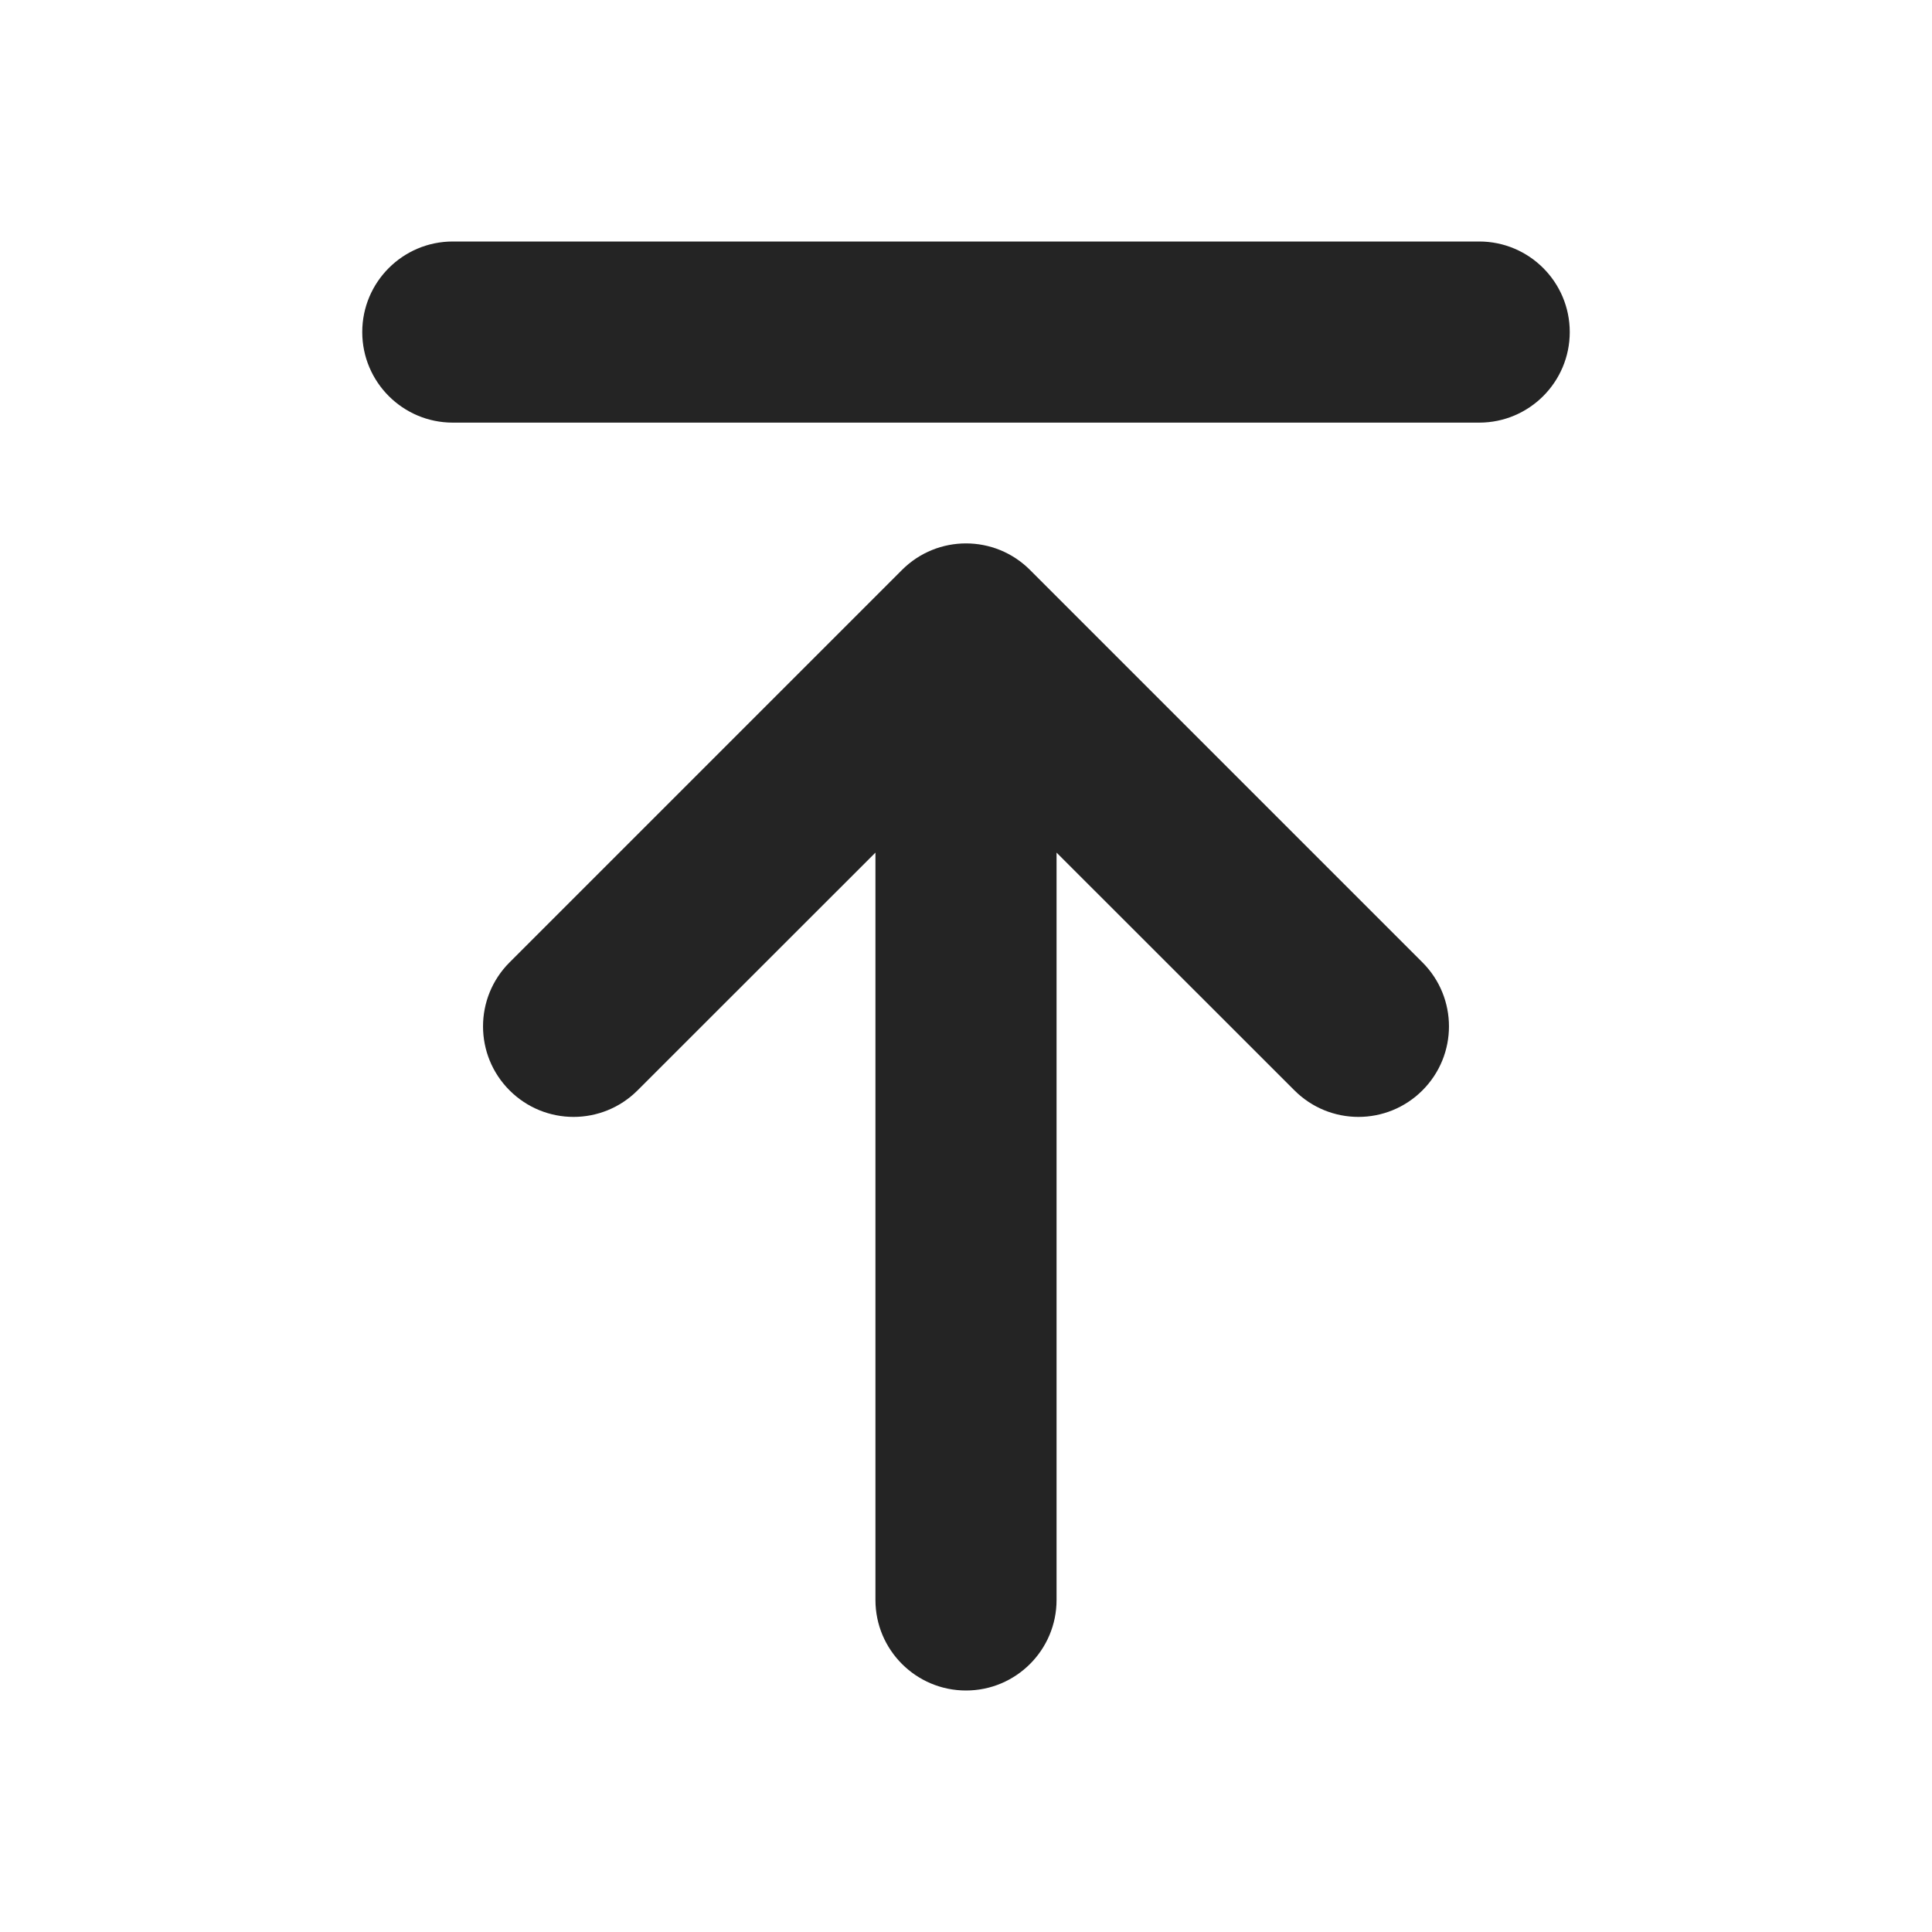
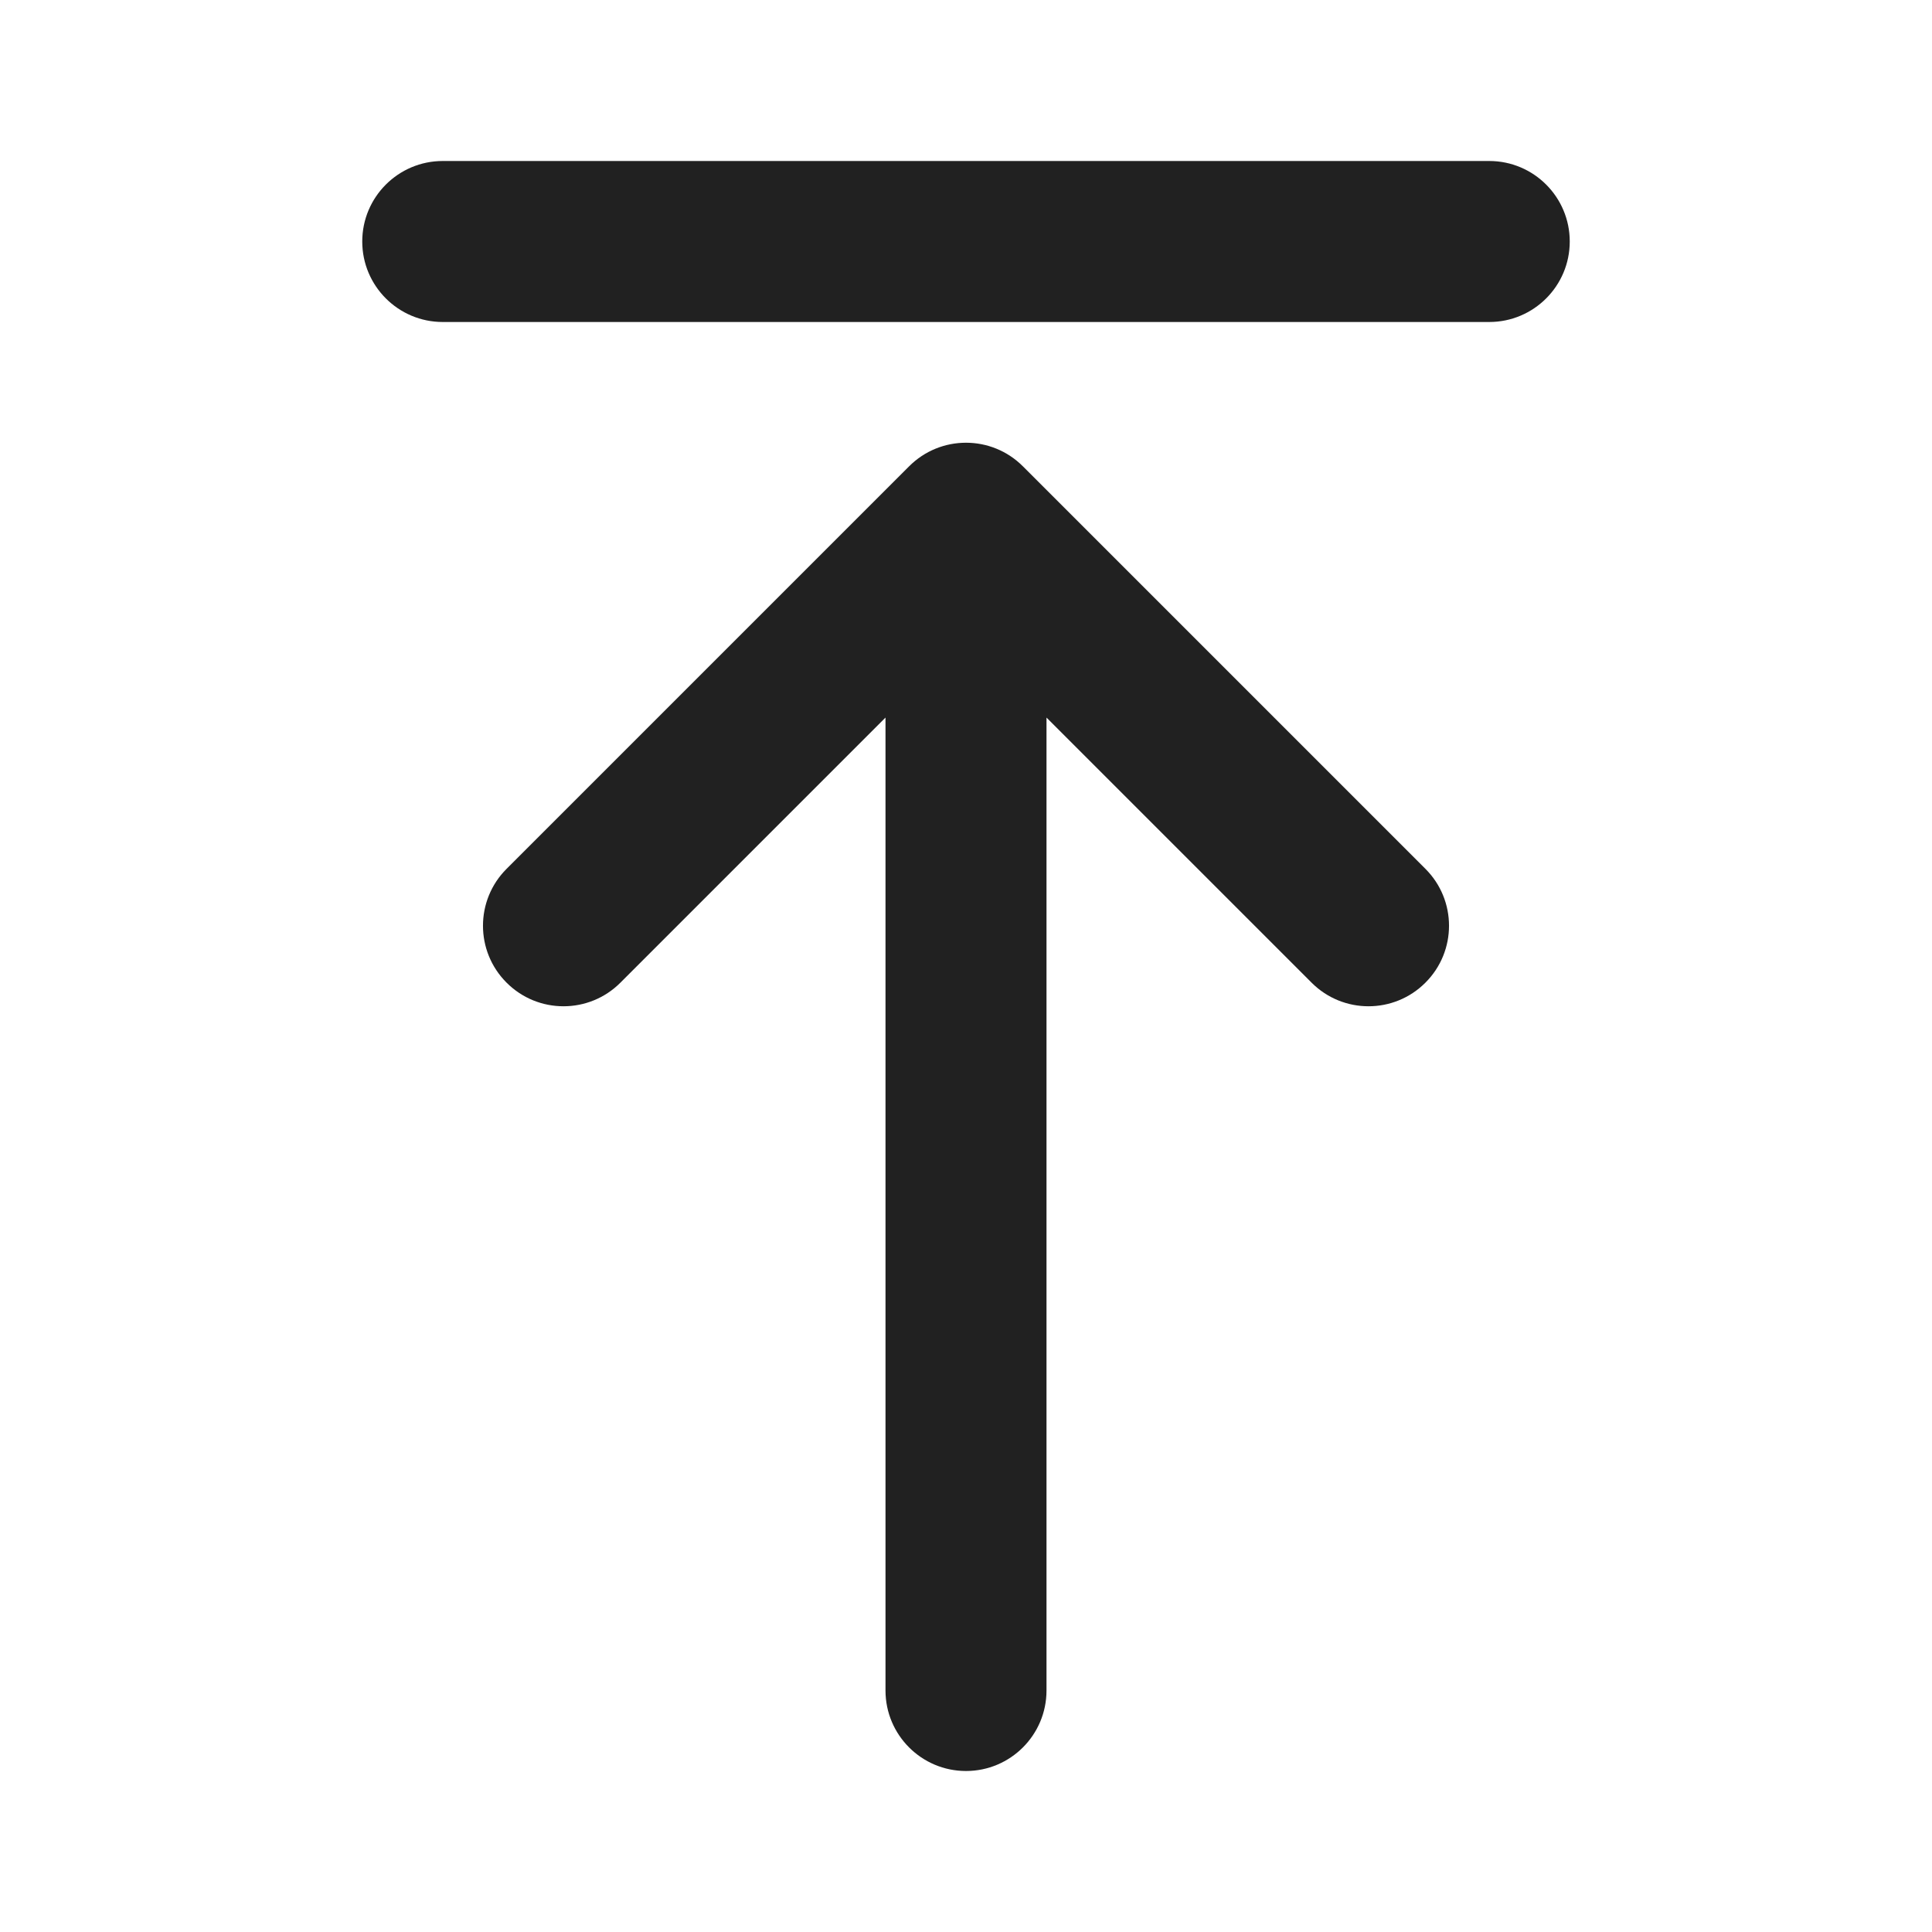
- <svg xmlns="http://www.w3.org/2000/svg" width="16" height="16" viewBox="0 0 16 16" fill="none">
-   <path d="M3.75 2C3.336 2 3 2.336 3 2.75C3 3.164 3.336 3.5 3.75 3.5H12.25C12.664 3.5 13 3.164 13 2.75C13 2.336 12.664 2 12.25 2H3.75ZM8.53 4.72C8.237 4.427 7.763 4.427 7.47 4.72L4.22 7.97C3.927 8.263 3.927 8.737 4.22 9.03C4.513 9.323 4.987 9.323 5.28 9.03L7.25 7.061V13.25C7.25 13.664 7.586 14 8 14C8.414 14 8.75 13.664 8.75 13.25V7.061L10.72 9.03C11.013 9.323 11.487 9.323 11.78 9.03C12.073 8.737 12.073 8.263 11.78 7.97L8.53 4.72Z" fill="#242424" />
+ <svg xmlns="http://www.w3.org/2000/svg" width="24" height="24" viewBox="0 0 24 24" fill="none">
+   <path d="M5.5 2C4.948 2 4.5 2.448 4.5 3C4.5 3.552 4.948 4 5.5 4H18.5C19.052 4 19.5 3.552 19.5 3C19.5 2.448 19.052 2 18.5 2H5.5ZM12.707 5.793C12.317 5.402 11.683 5.402 11.293 5.793L6.293 10.793C5.902 11.183 5.902 11.817 6.293 12.207C6.683 12.598 7.317 12.598 7.707 12.207L11 8.914V21C11 21.552 11.448 22 12 22C12.552 22 13 21.552 13 21V8.914L16.293 12.207C16.683 12.598 17.317 12.598 17.707 12.207C18.098 11.817 18.098 11.183 17.707 10.793L12.707 5.793Z" fill="#212121" />
</svg>
